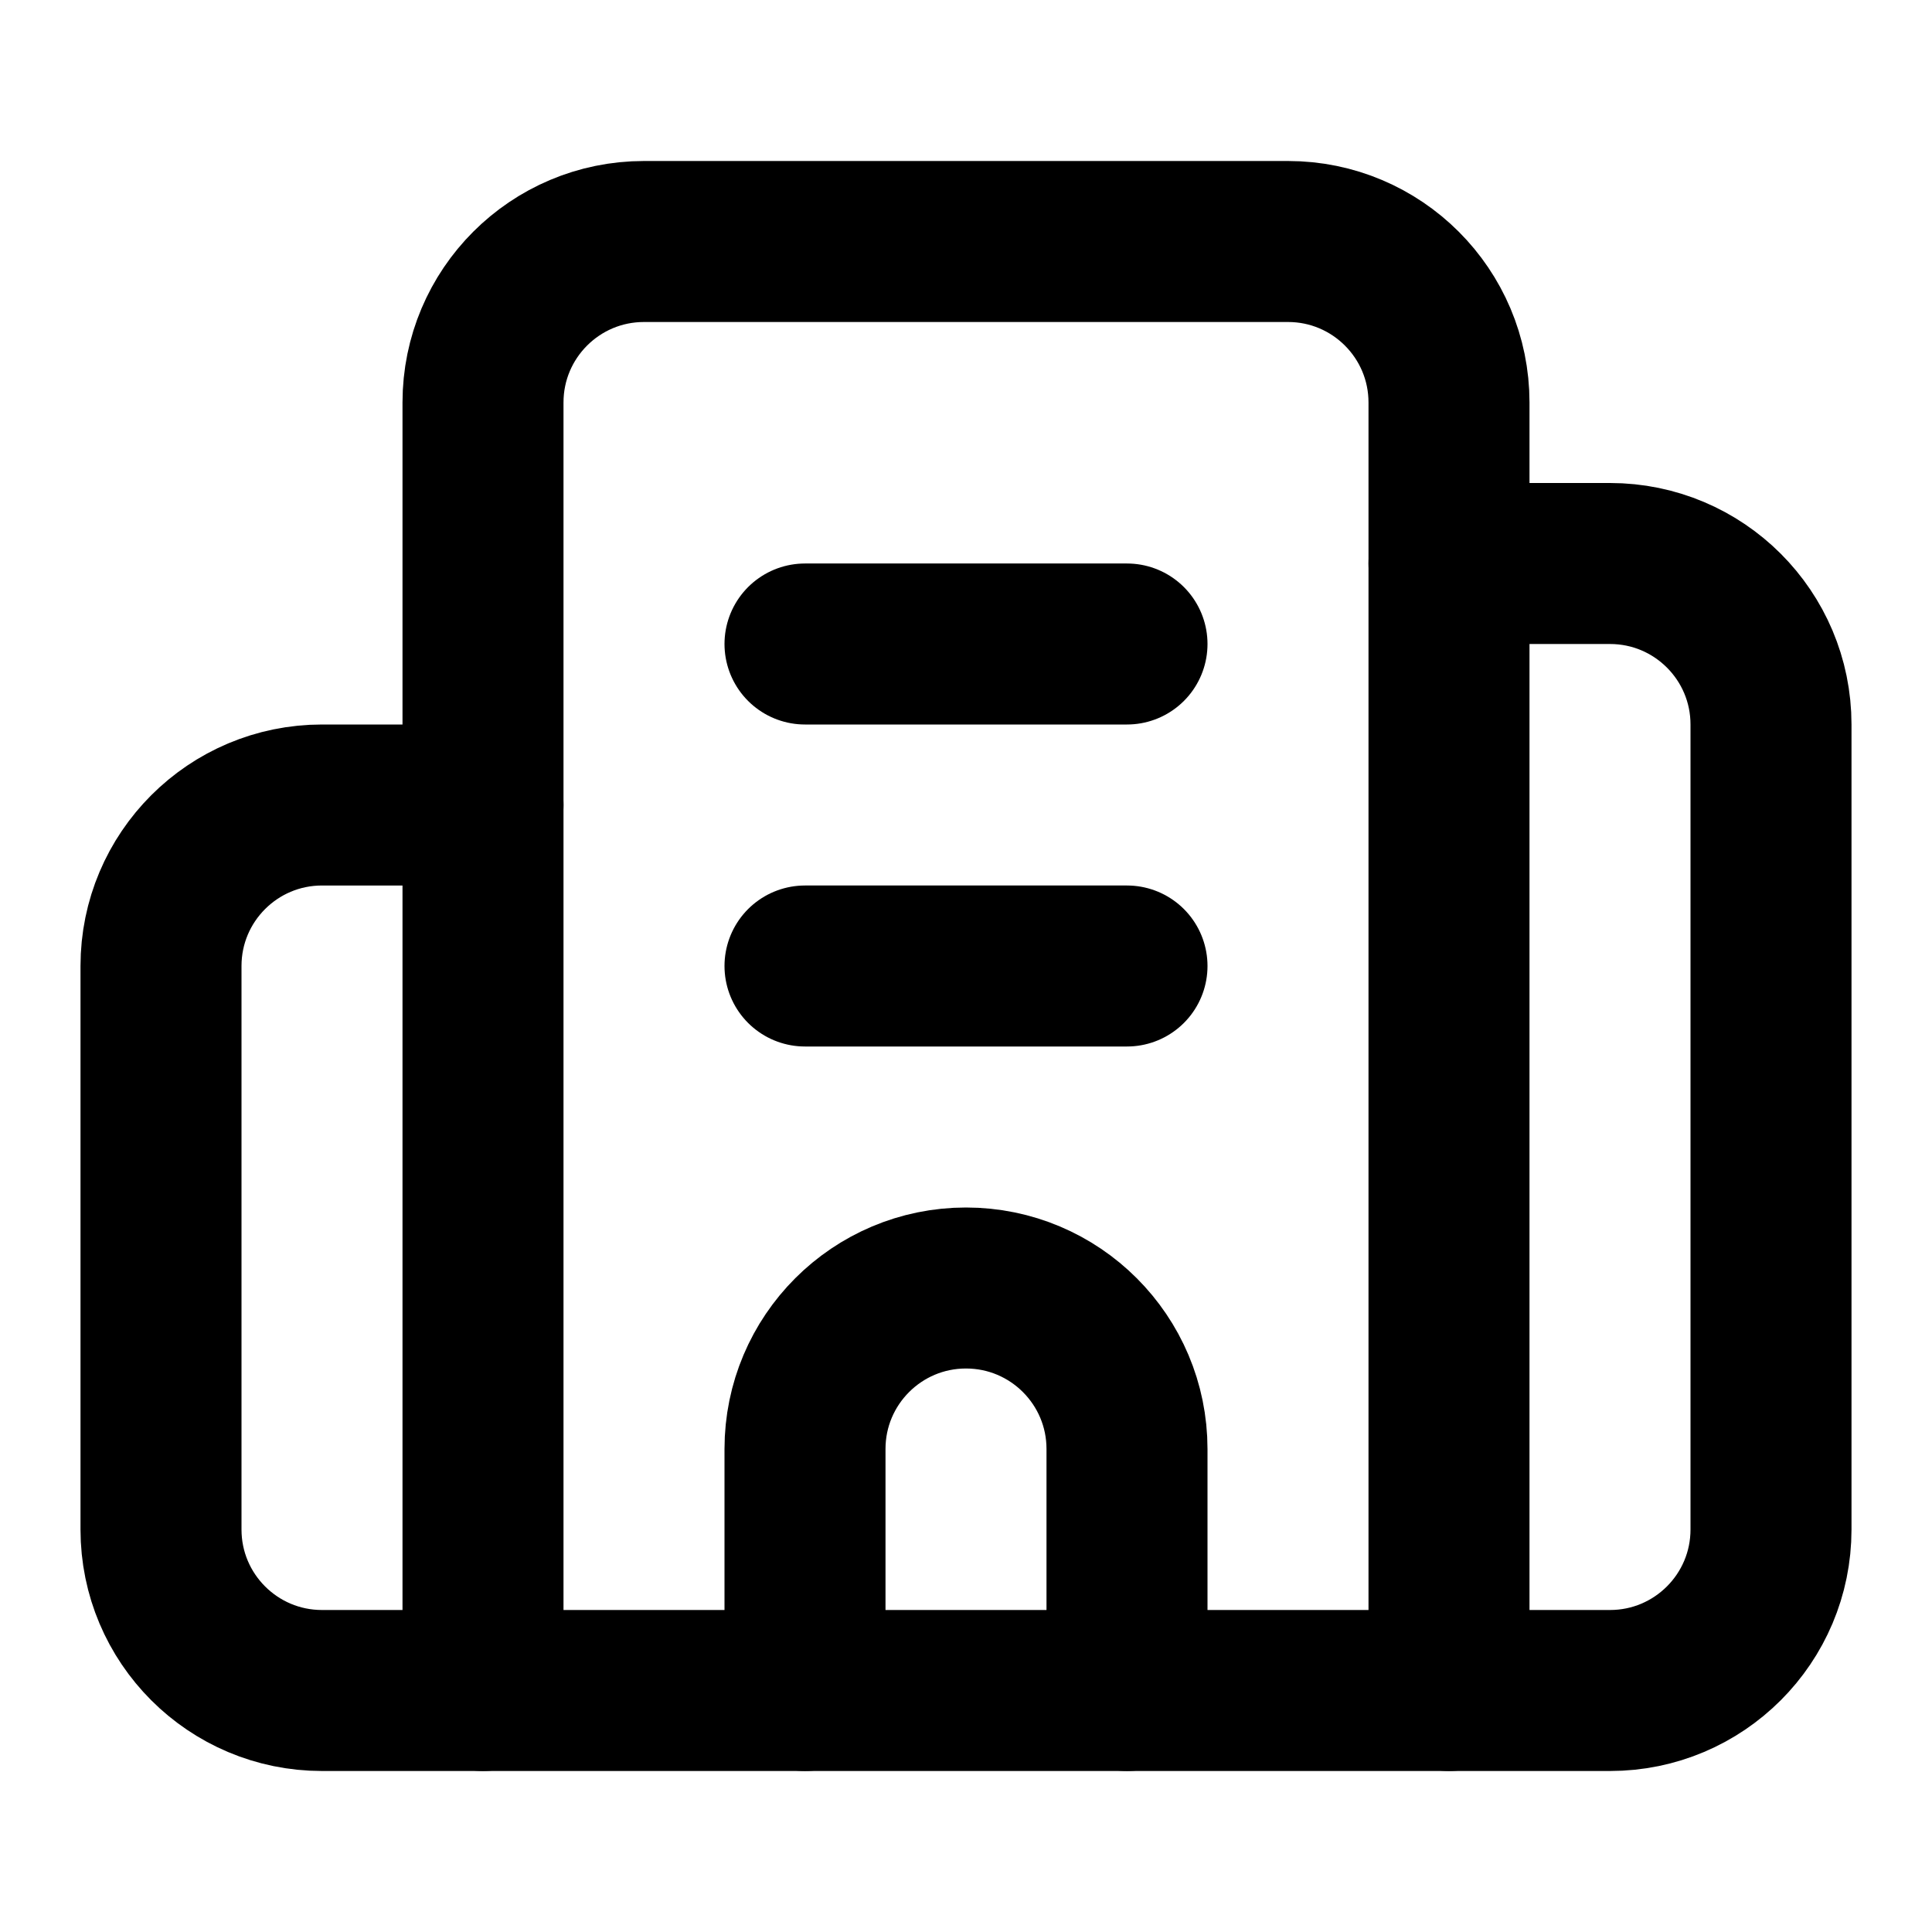
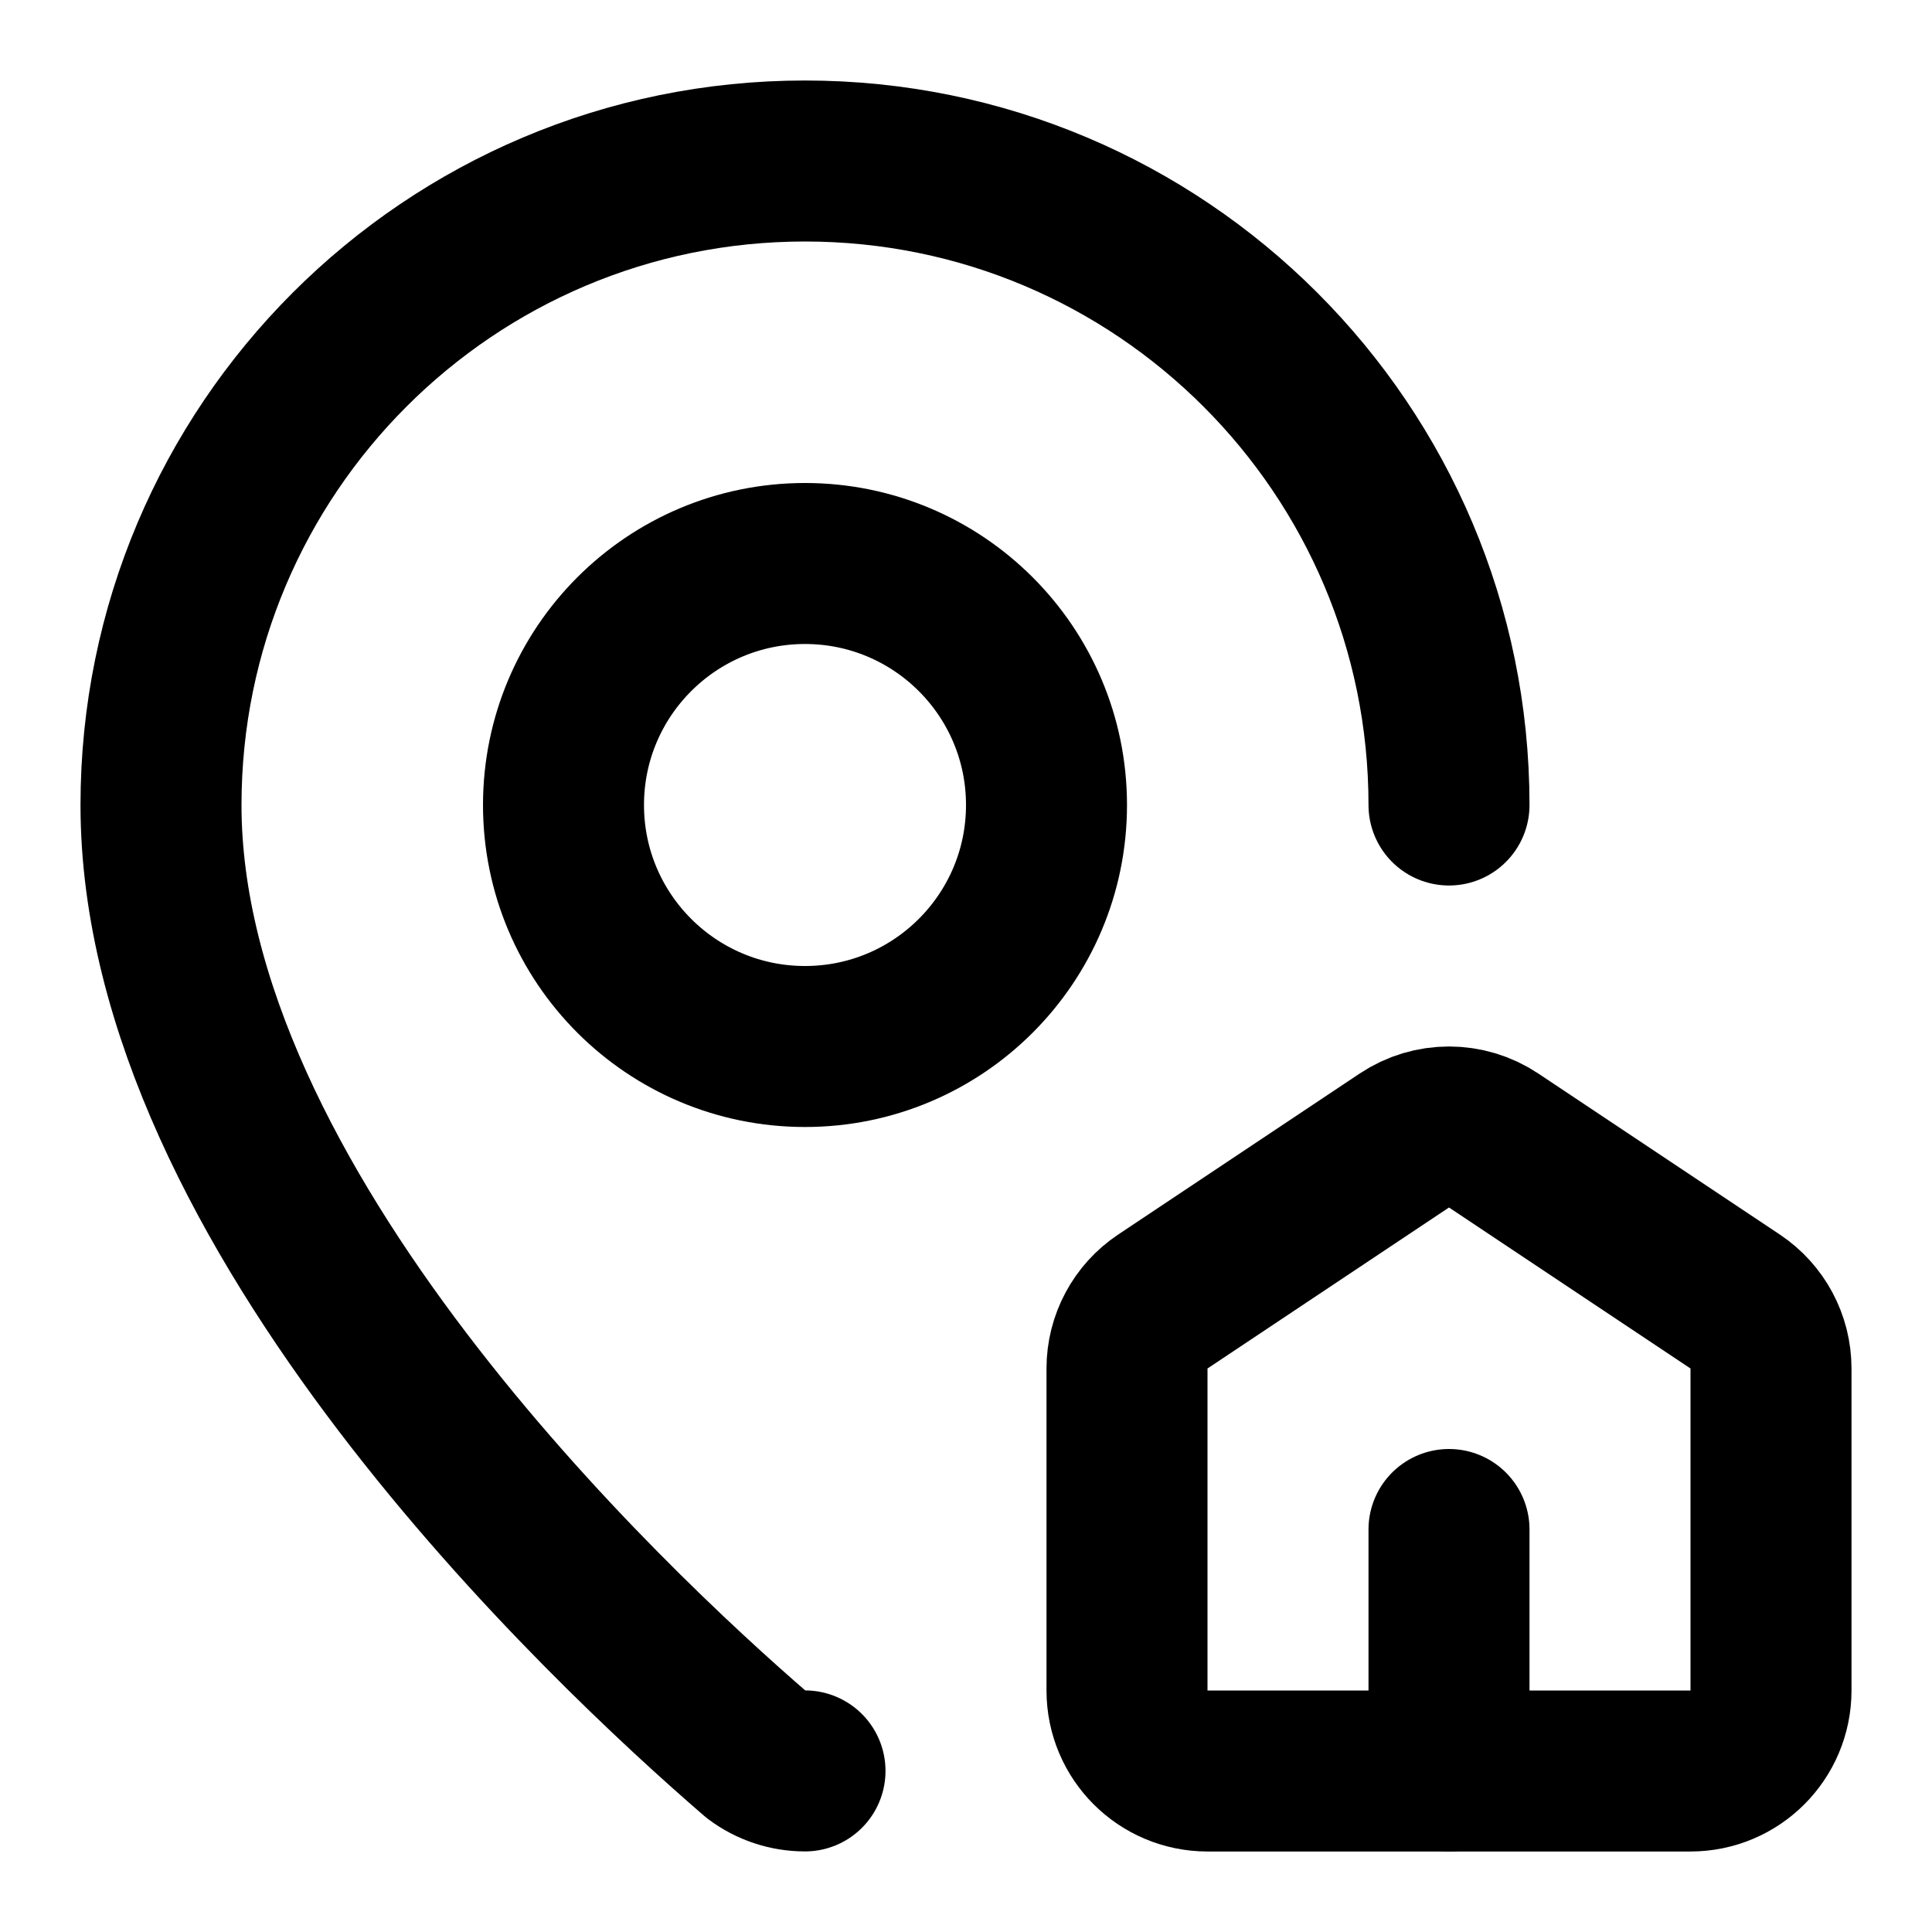
- <svg xmlns="http://www.w3.org/2000/svg" width="24" height="24" viewBox="0 0 24 24" fill="none" stroke="currentColor" stroke-width="2" stroke-linecap="round" stroke-linejoin="round" class="lucide lucide-building2-icon lucide-building-2">
-   <path d="M10 12h4" />
-   <path d="M10 8h4" />
-   <path d="M14 21v-3a2 2 0 0 0-4 0v3" />
-   <path d="M6 10H4a2 2 0 0 0-2 2v7a2 2 0 0 0 2 2h16a2 2 0 0 0 2-2V9a2 2 0 0 0-2-2h-2" />
-   <path d="M6 21V5a2 2 0 0 1 2-2h8a2 2 0 0 1 2 2v16" />
+ <svg xmlns="http://www.w3.org/2000/svg" width="24" height="24" viewBox="0 0 24 24" fill="none" stroke="currentColor" stroke-width="2" stroke-linecap="round" stroke-linejoin="round" class="lucide lucide-map-pin-house-icon lucide-map-pin-house">
+   <path d="M15 22a1 1 0 0 1-1-1v-4a1 1 0 0 1 .445-.832l3-2a1 1 0 0 1 1.11 0l3 2A1 1 0 0 1 22 17v4a1 1 0 0 1-1 1z" />
+   <path d="M18 10a8 8 0 0 0-16 0c0 4.993 5.539 10.193 7.399 11.799a1 1 0 0 0 .601.2" />
+   <path d="M18 22v-3" />
+   <circle cx="10" cy="10" r="3" />
</svg>
